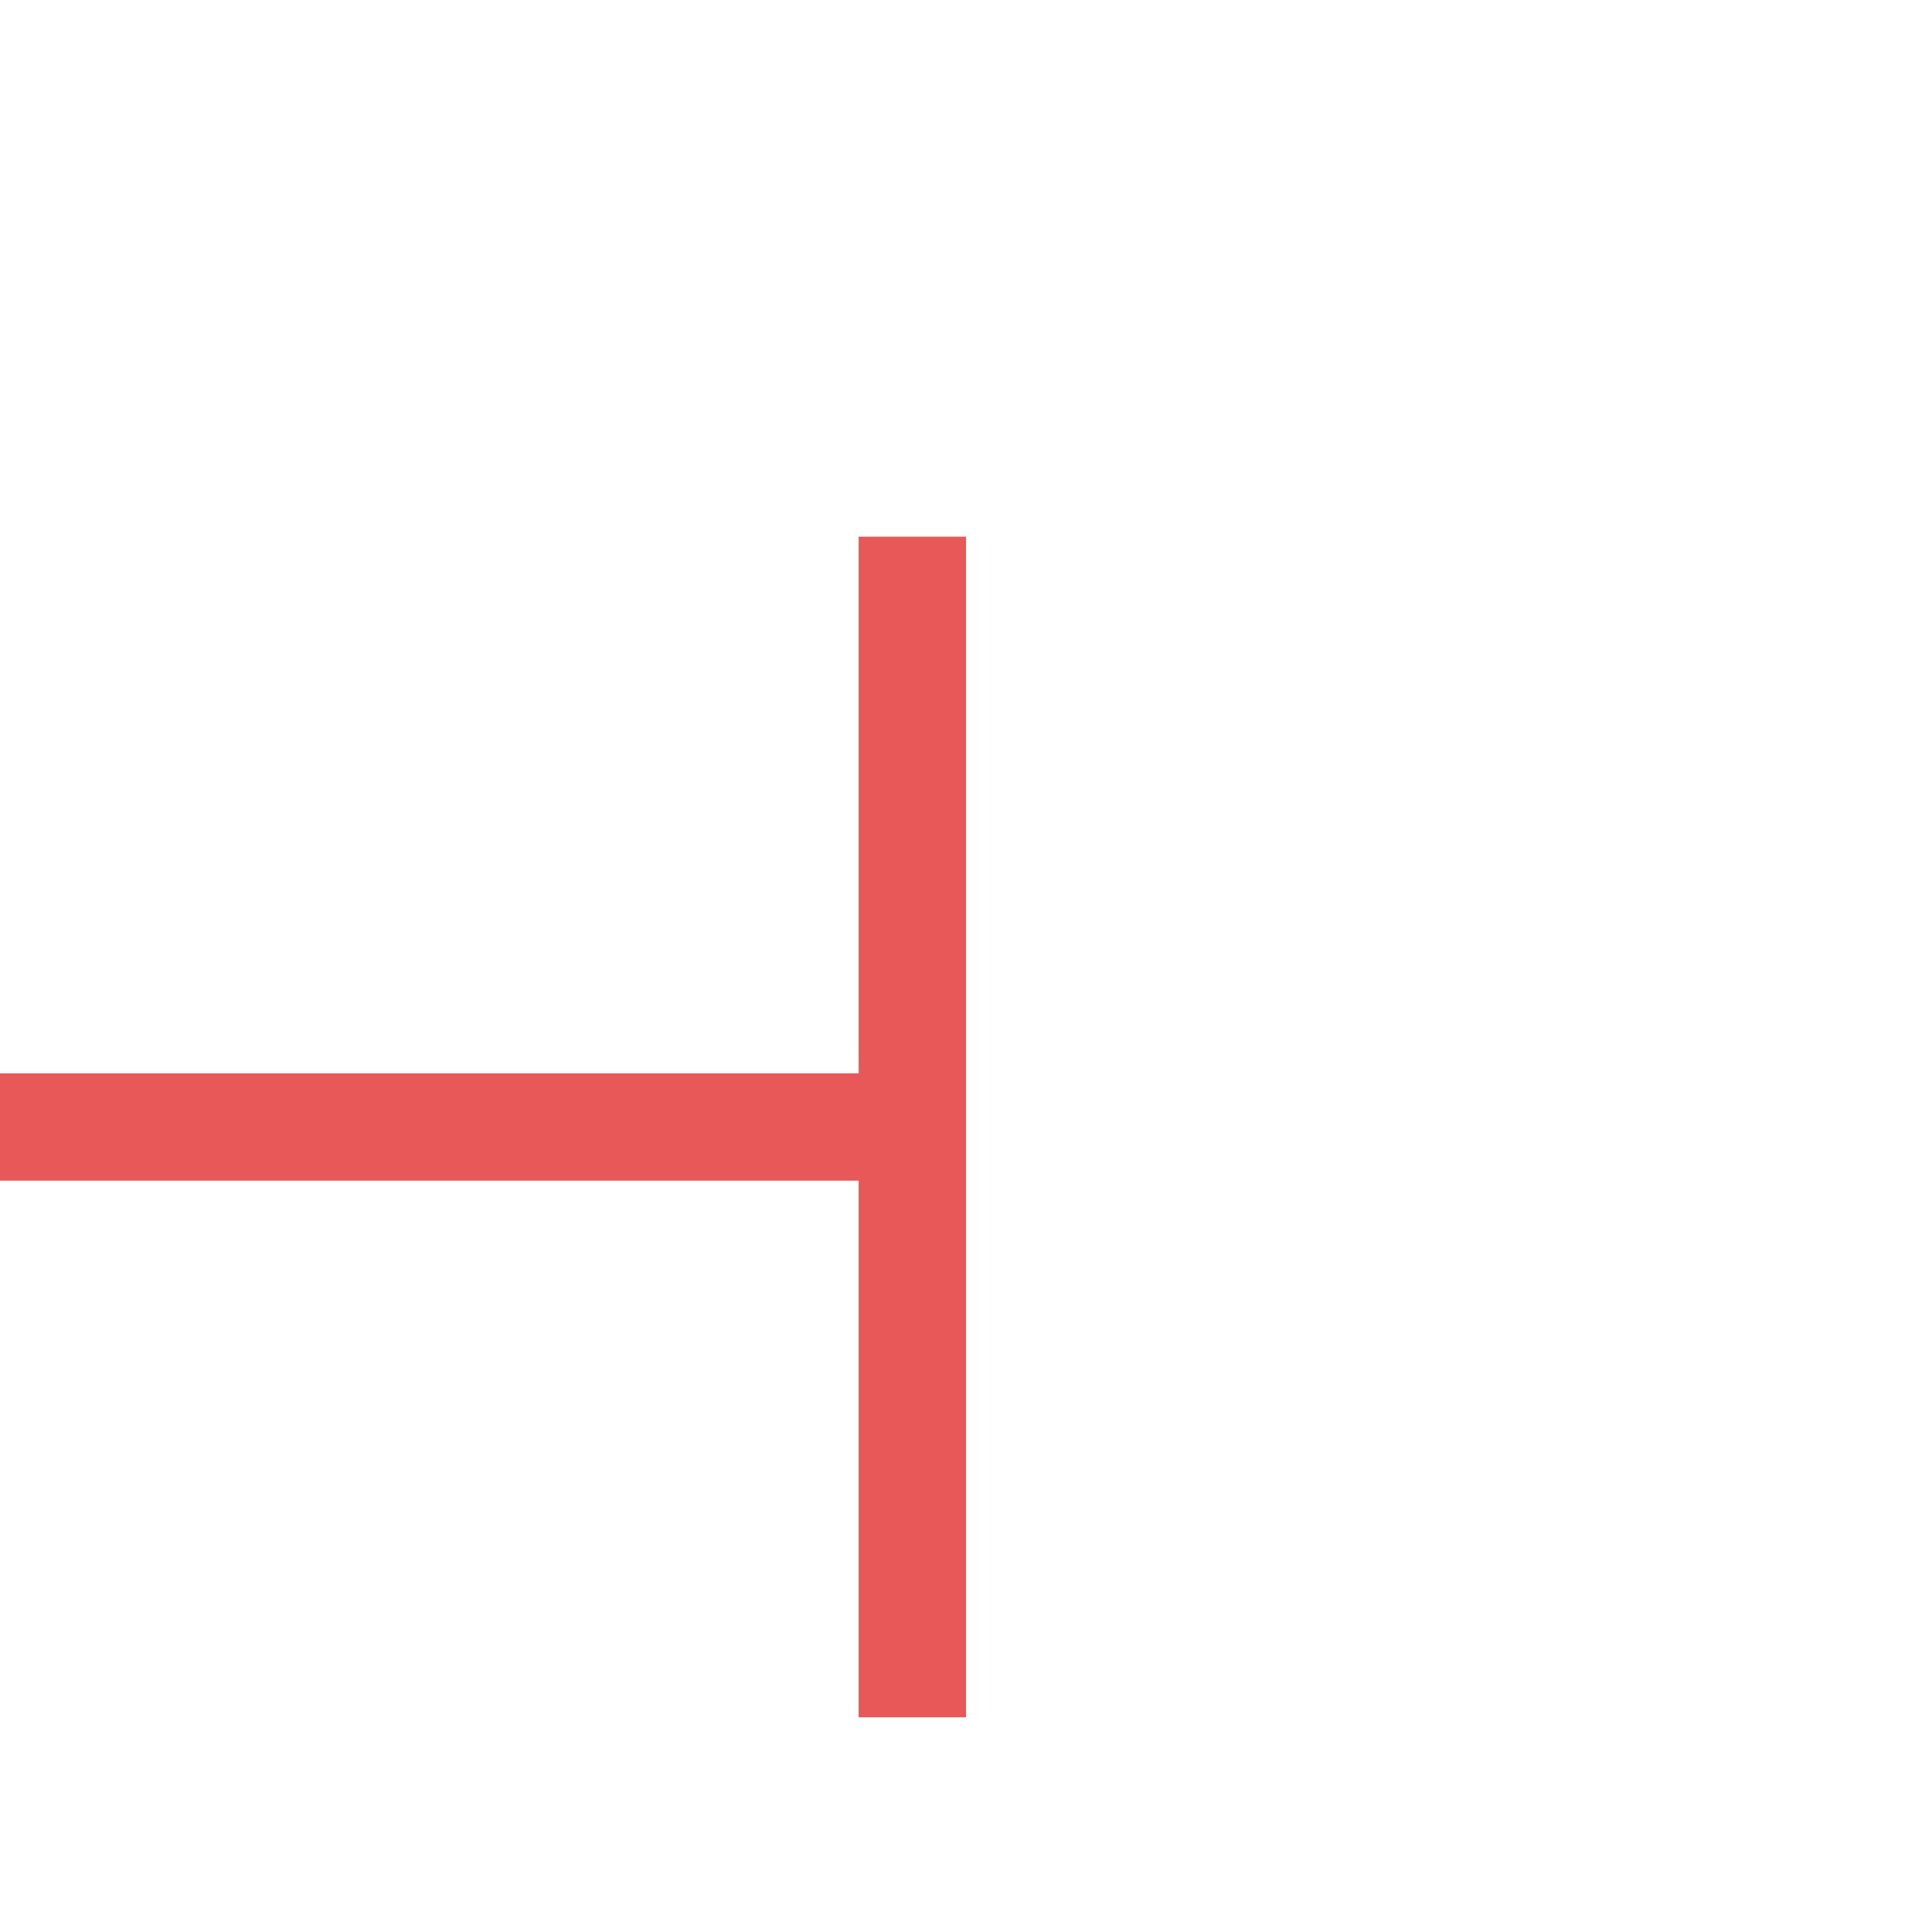
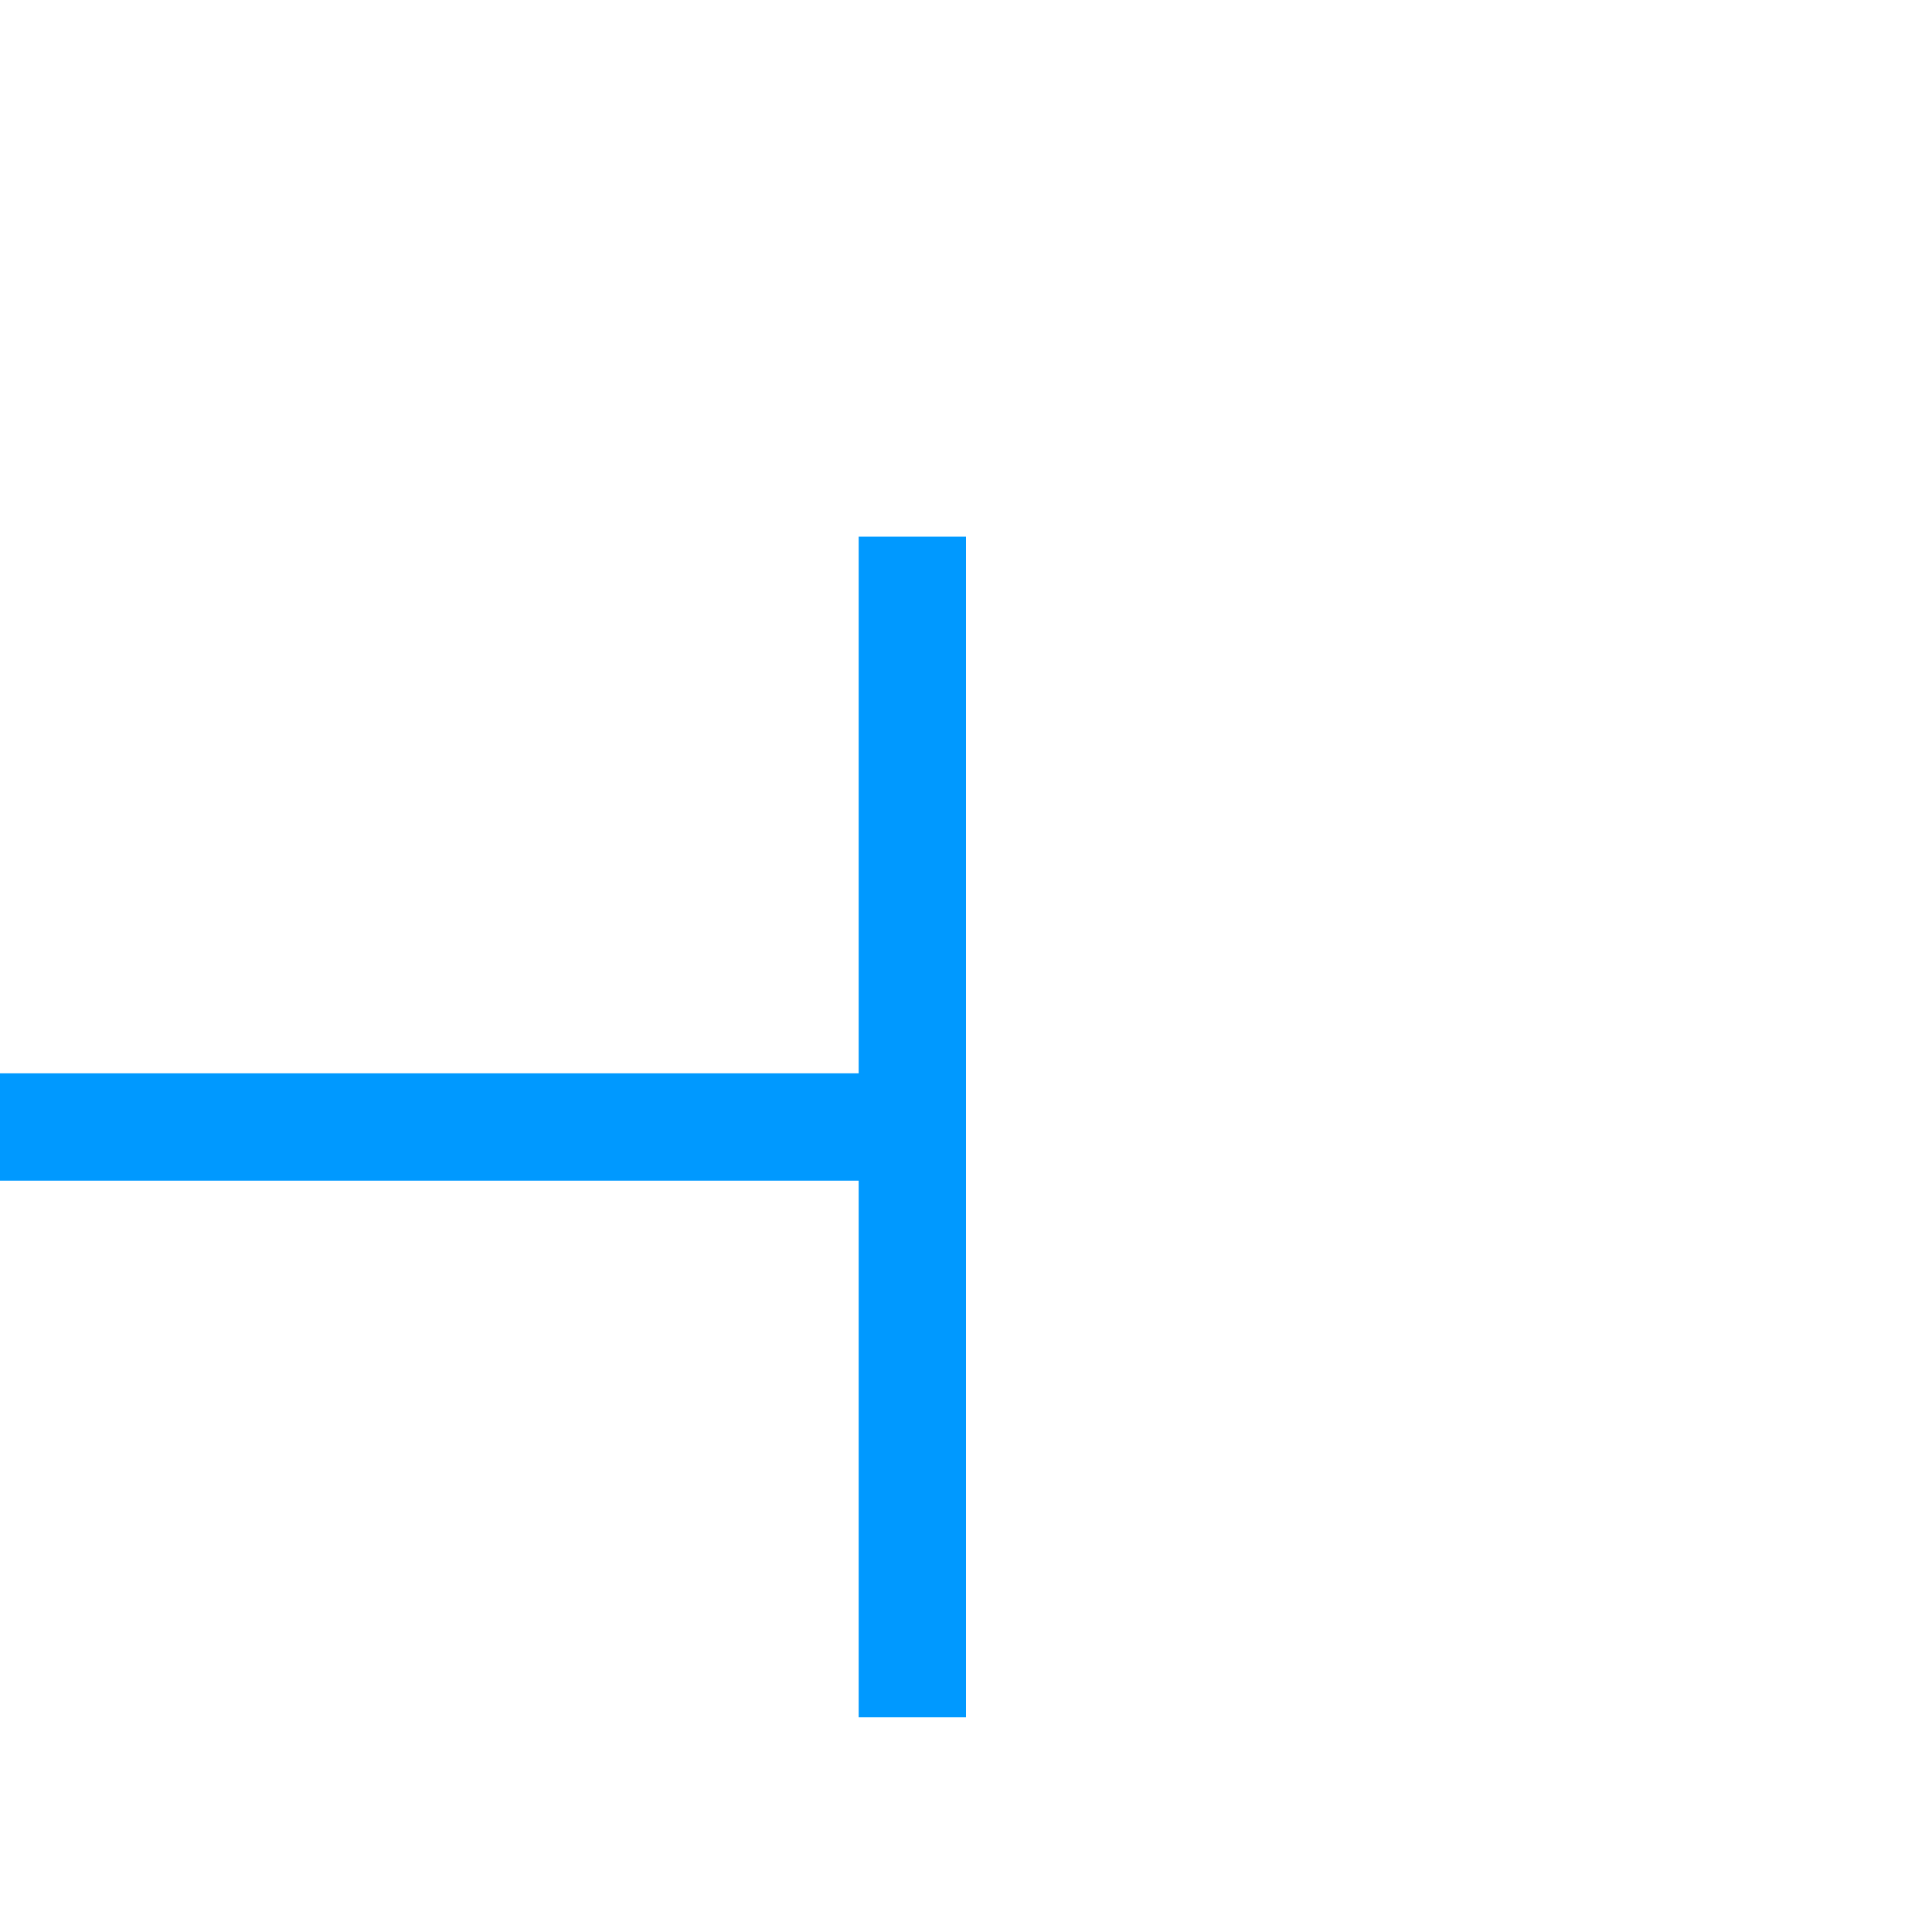
<svg xmlns="http://www.w3.org/2000/svg" version="1.1" width="18px" height="18px" preserveAspectRatio="xMinYMid meet" viewBox="434 607  18 16">
-   <path d="M 412 616.5  L 443 616.5  " stroke-width="1" stroke="#e85858" fill="none" />
-   <path d="M 414 613.5  A 3 3 0 0 0 411 616.5 A 3 3 0 0 0 414 619.5 A 3 3 0 0 0 417 616.5 A 3 3 0 0 0 414 613.5 Z M 442 611  L 442 622  L 443 622  L 443 611  L 442 611  Z " fill-rule="nonzero" fill="#e85858" stroke="none" />
+   <path d="M 412 616.5  L 443 616.5  " stroke-width="1" stroke="#0099ff" fill="none" />
+   <path d="M 414 613.5  A 3 3 0 0 0 411 616.5 A 3 3 0 0 0 414 619.5 A 3 3 0 0 0 417 616.5 A 3 3 0 0 0 414 613.5 Z M 442 611  L 442 622  L 443 622  L 443 611  L 442 611  Z " fill-rule="nonzero" fill="#0099ff" stroke="none" />
</svg>
